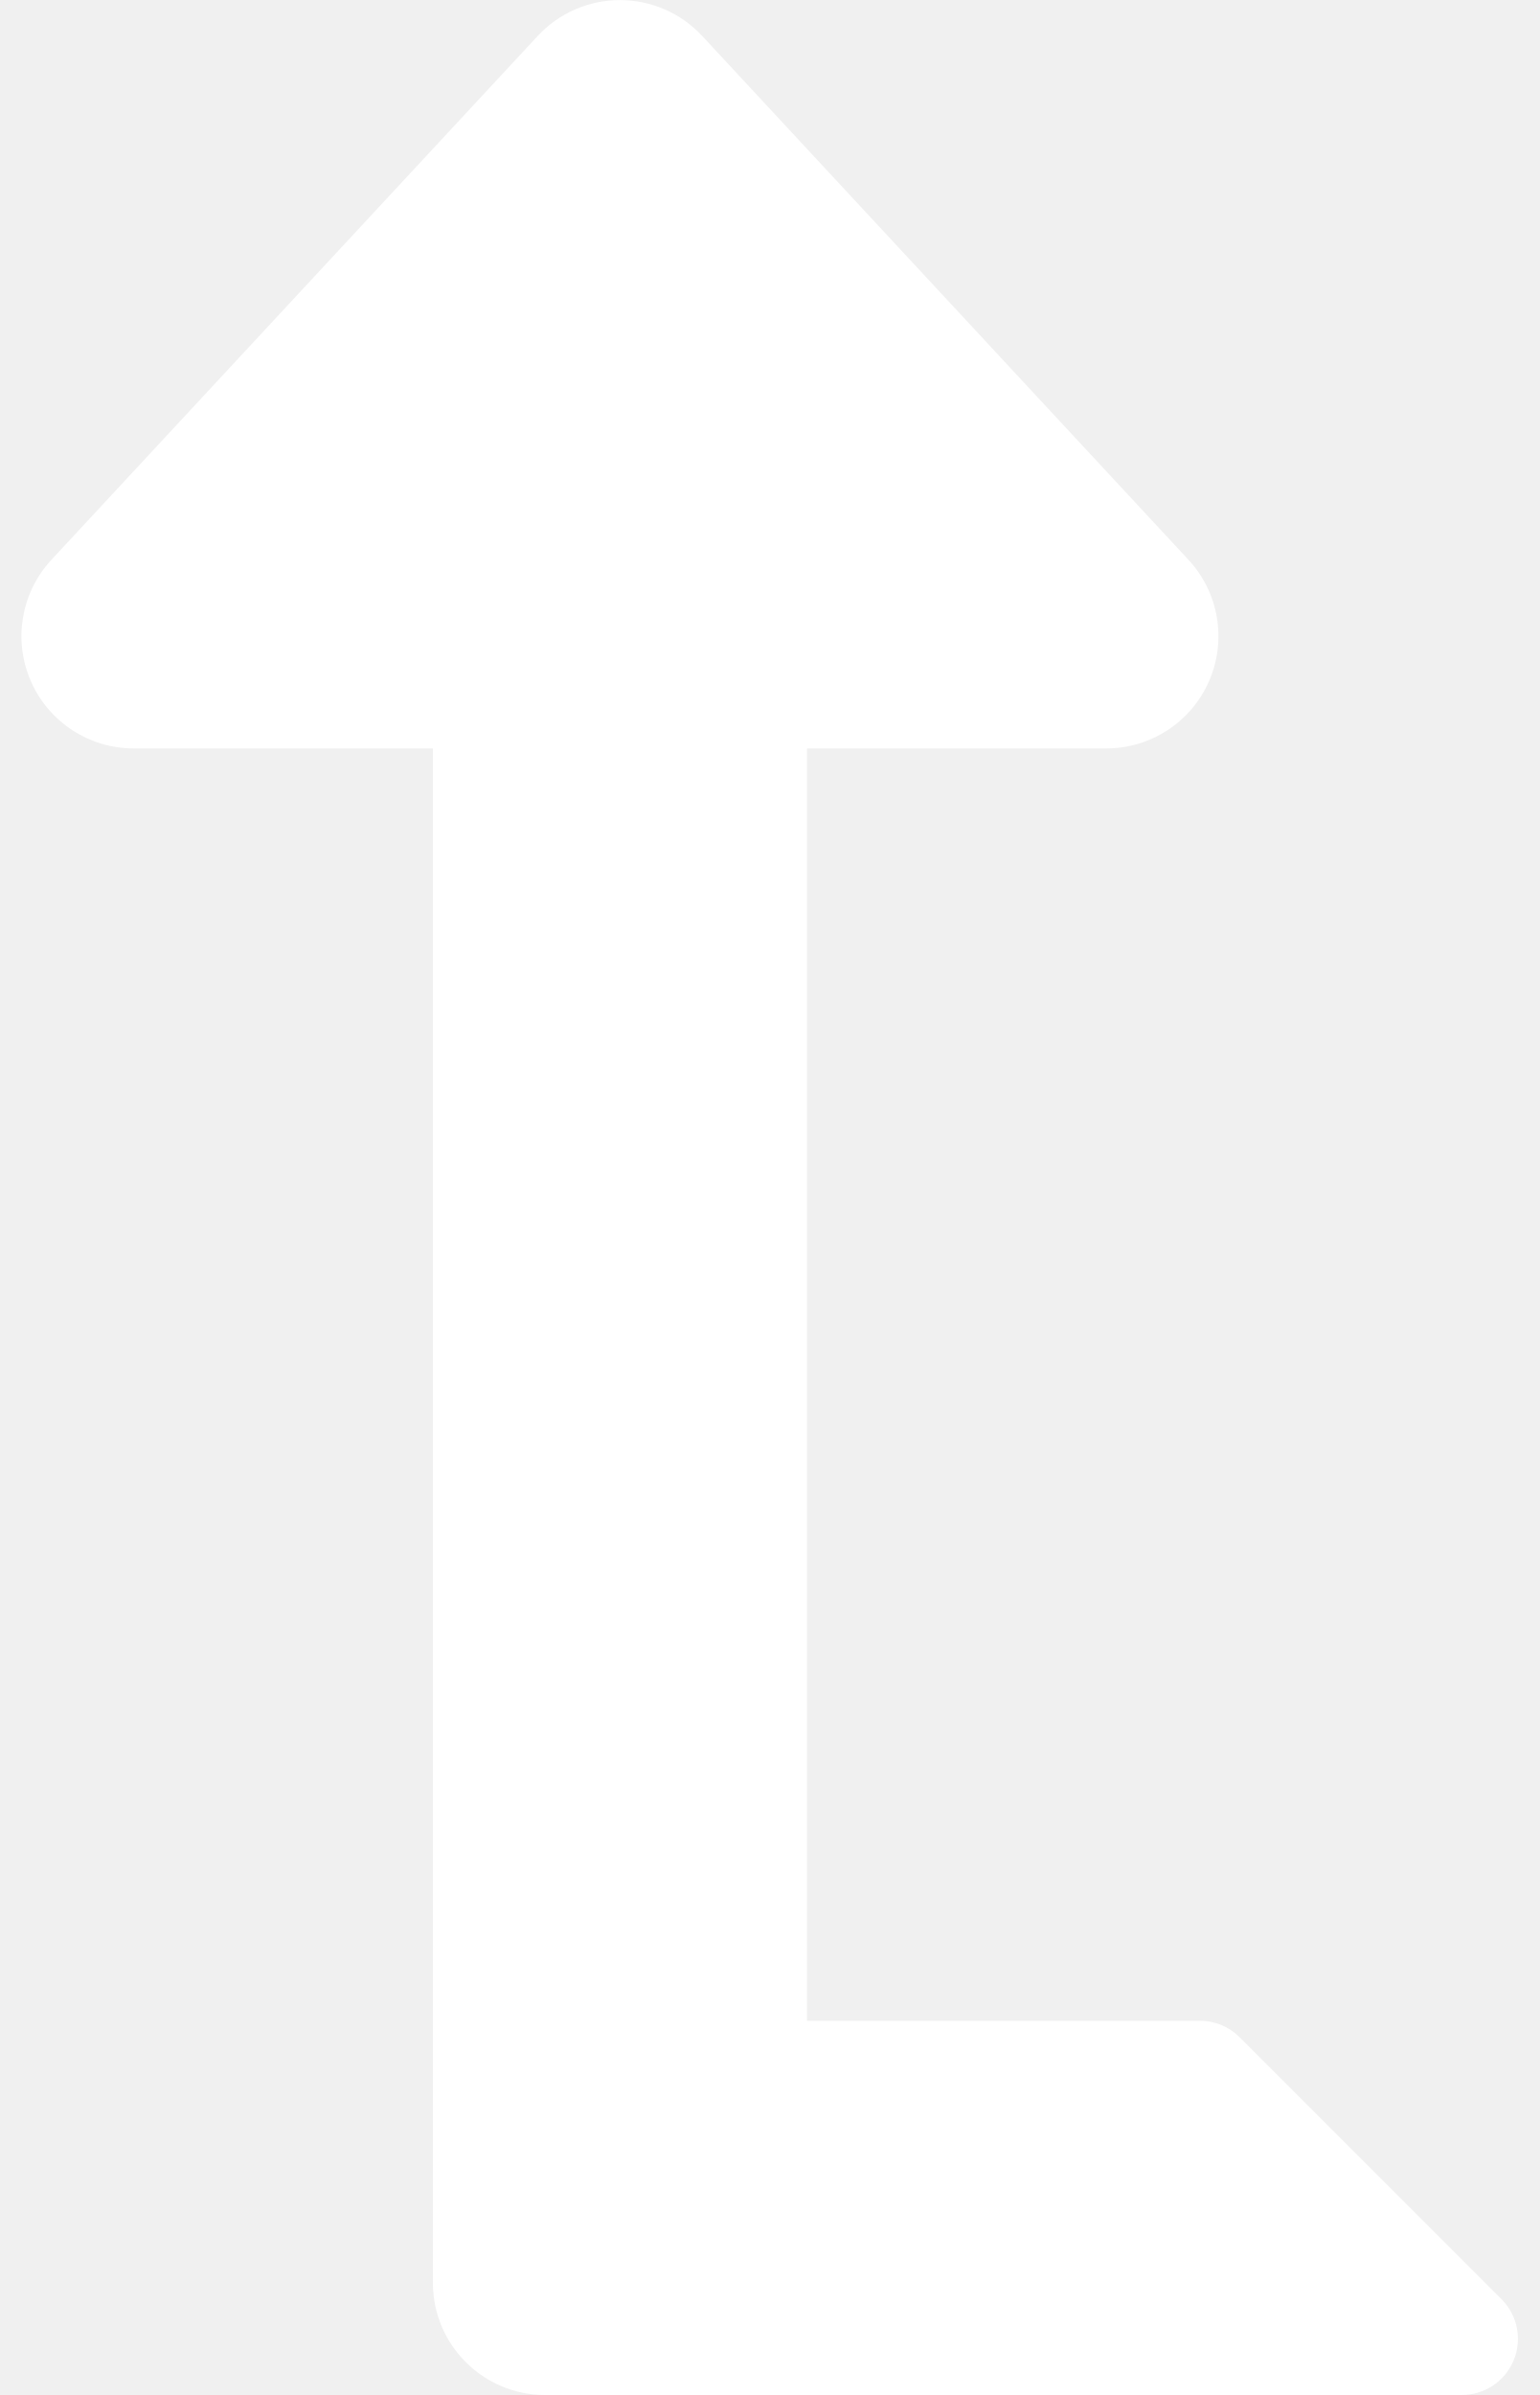
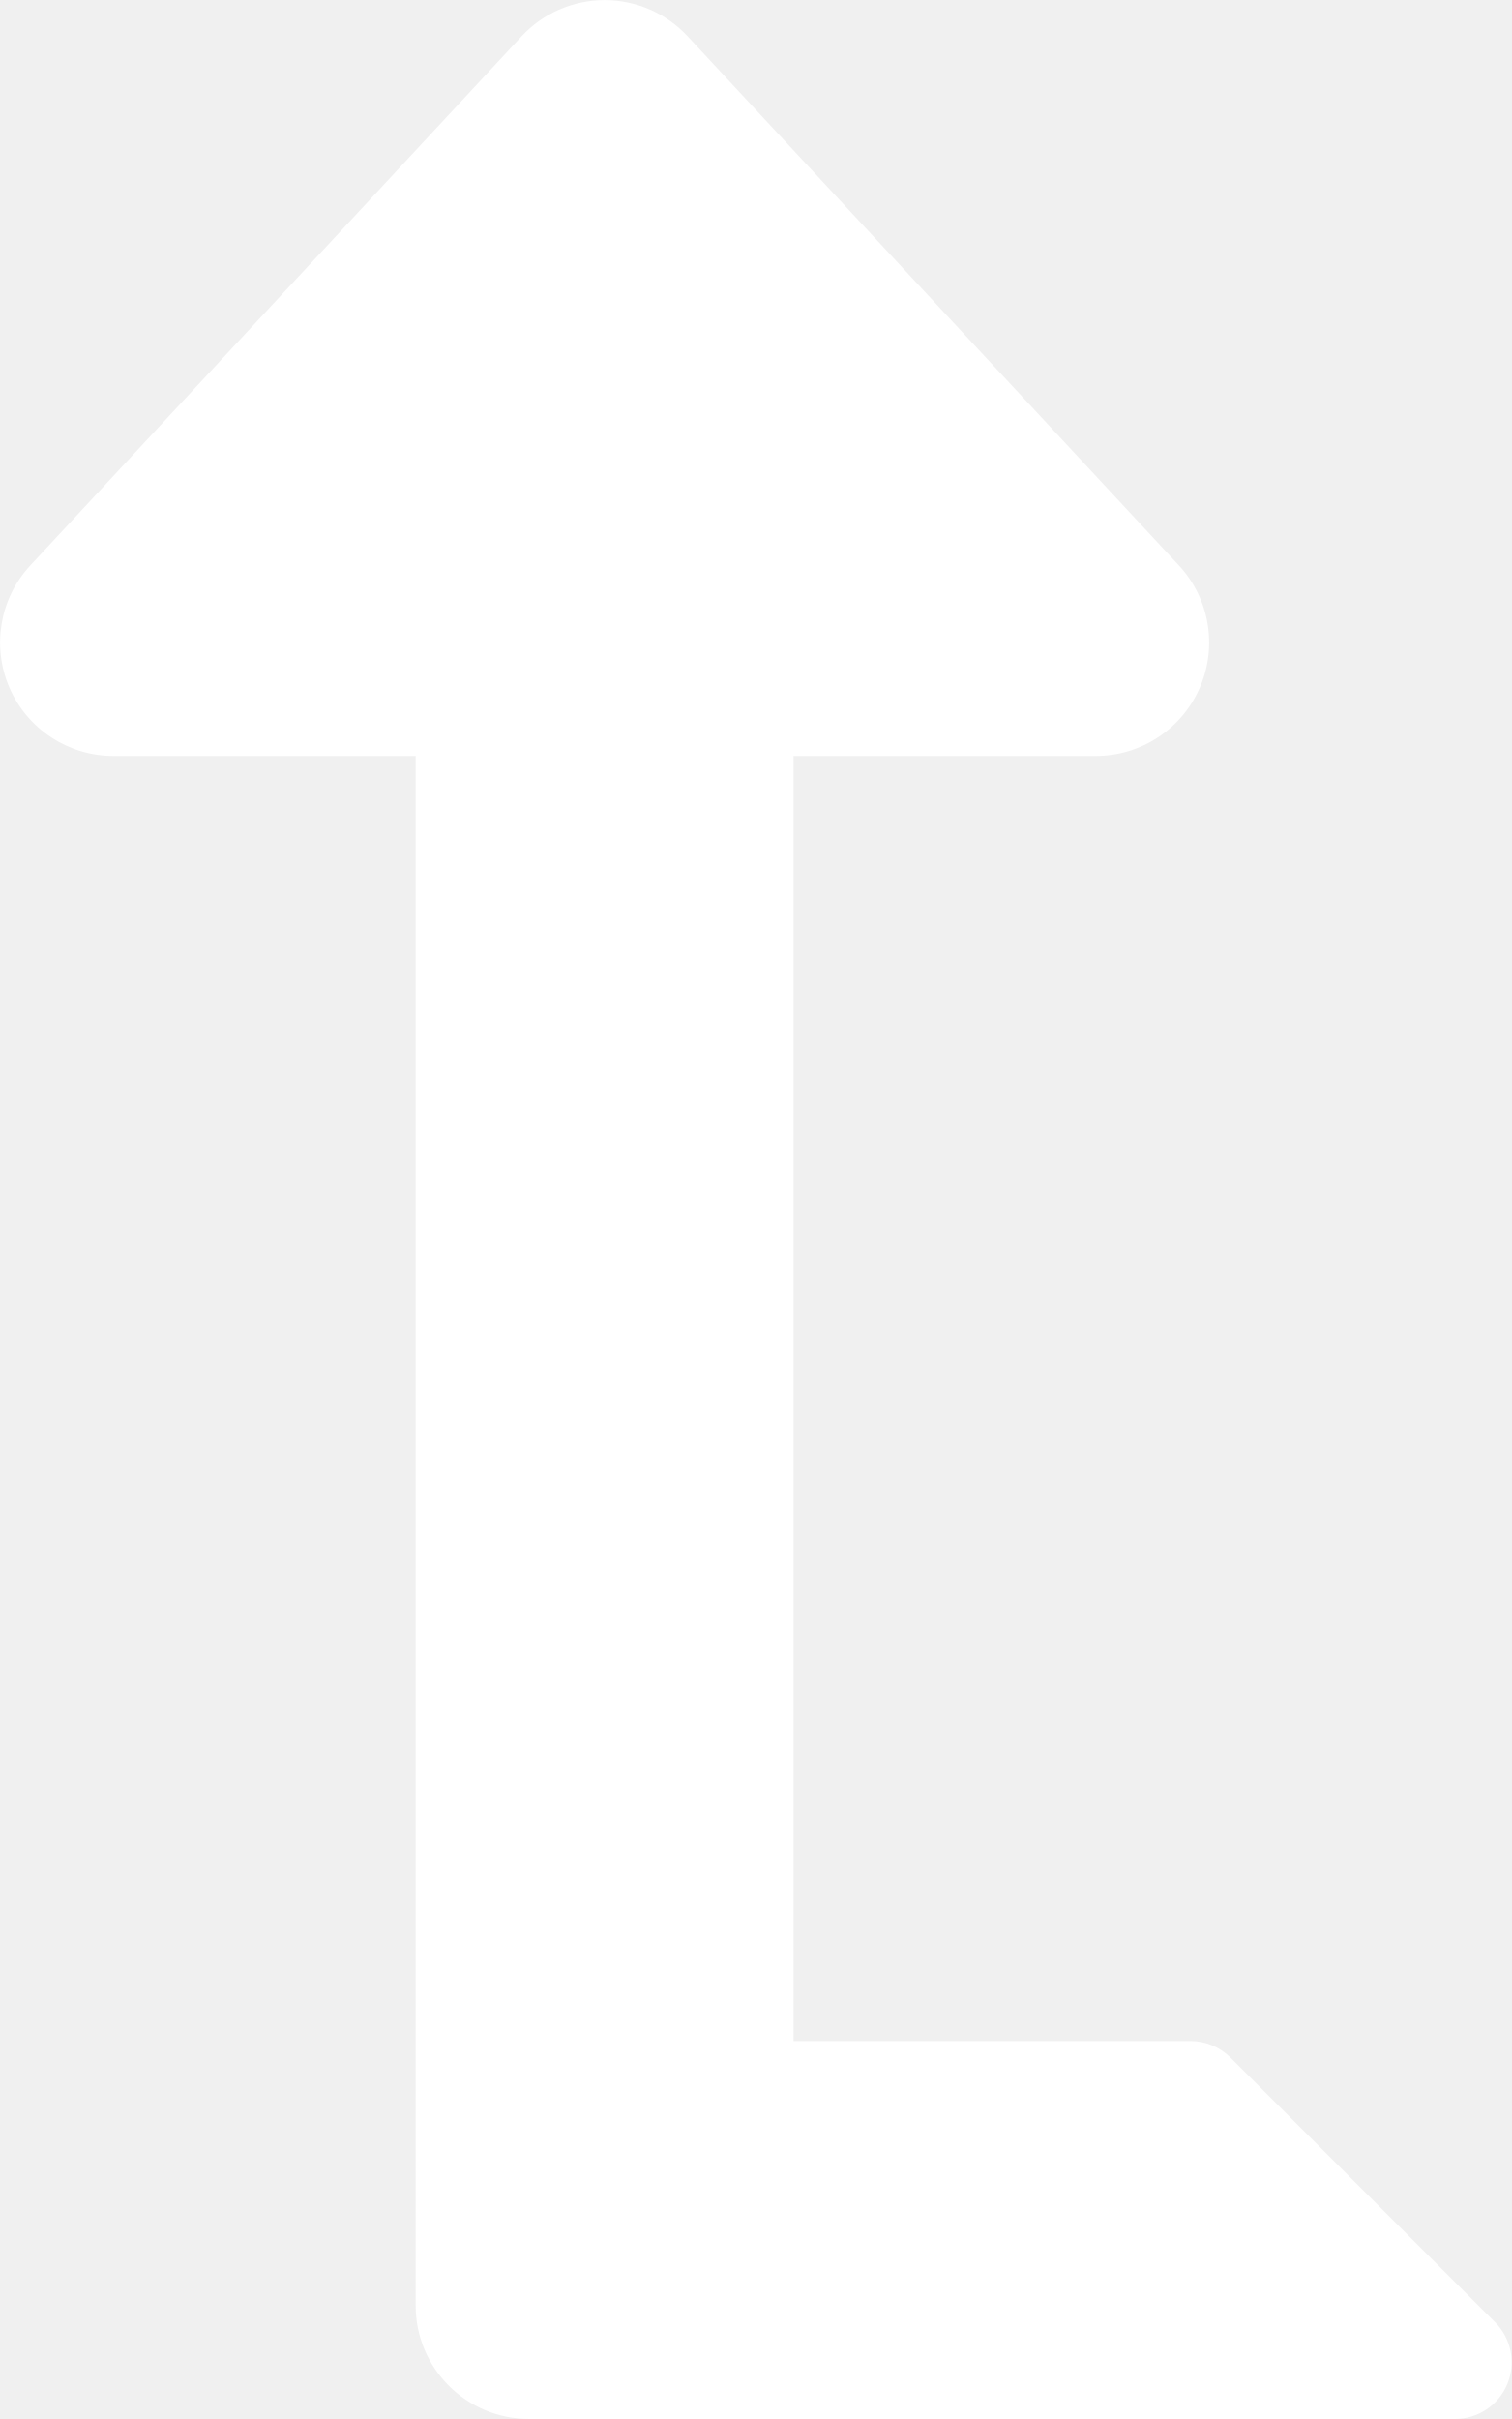
- <svg xmlns="http://www.w3.org/2000/svg" width="9" height="14" viewBox="0 0 320 512" fill="none">
+ <svg xmlns="http://www.w3.org/2000/svg" viewBox="0 0 320 512" fill="none">
  <path fill="#fff" d="m6.4 119.7 104-112a24 24 0 0 1 35.2 0l104 112A24 24 0 0 1 232 160h-64v272h84a12 12 0 0 1 8.5 3.5l56 56A12 12 0 0 1 308 512H112a24 24 0 0 1-24-24V160H24a24 24 0 0 1-17.6-40.3Z" />
</svg>
